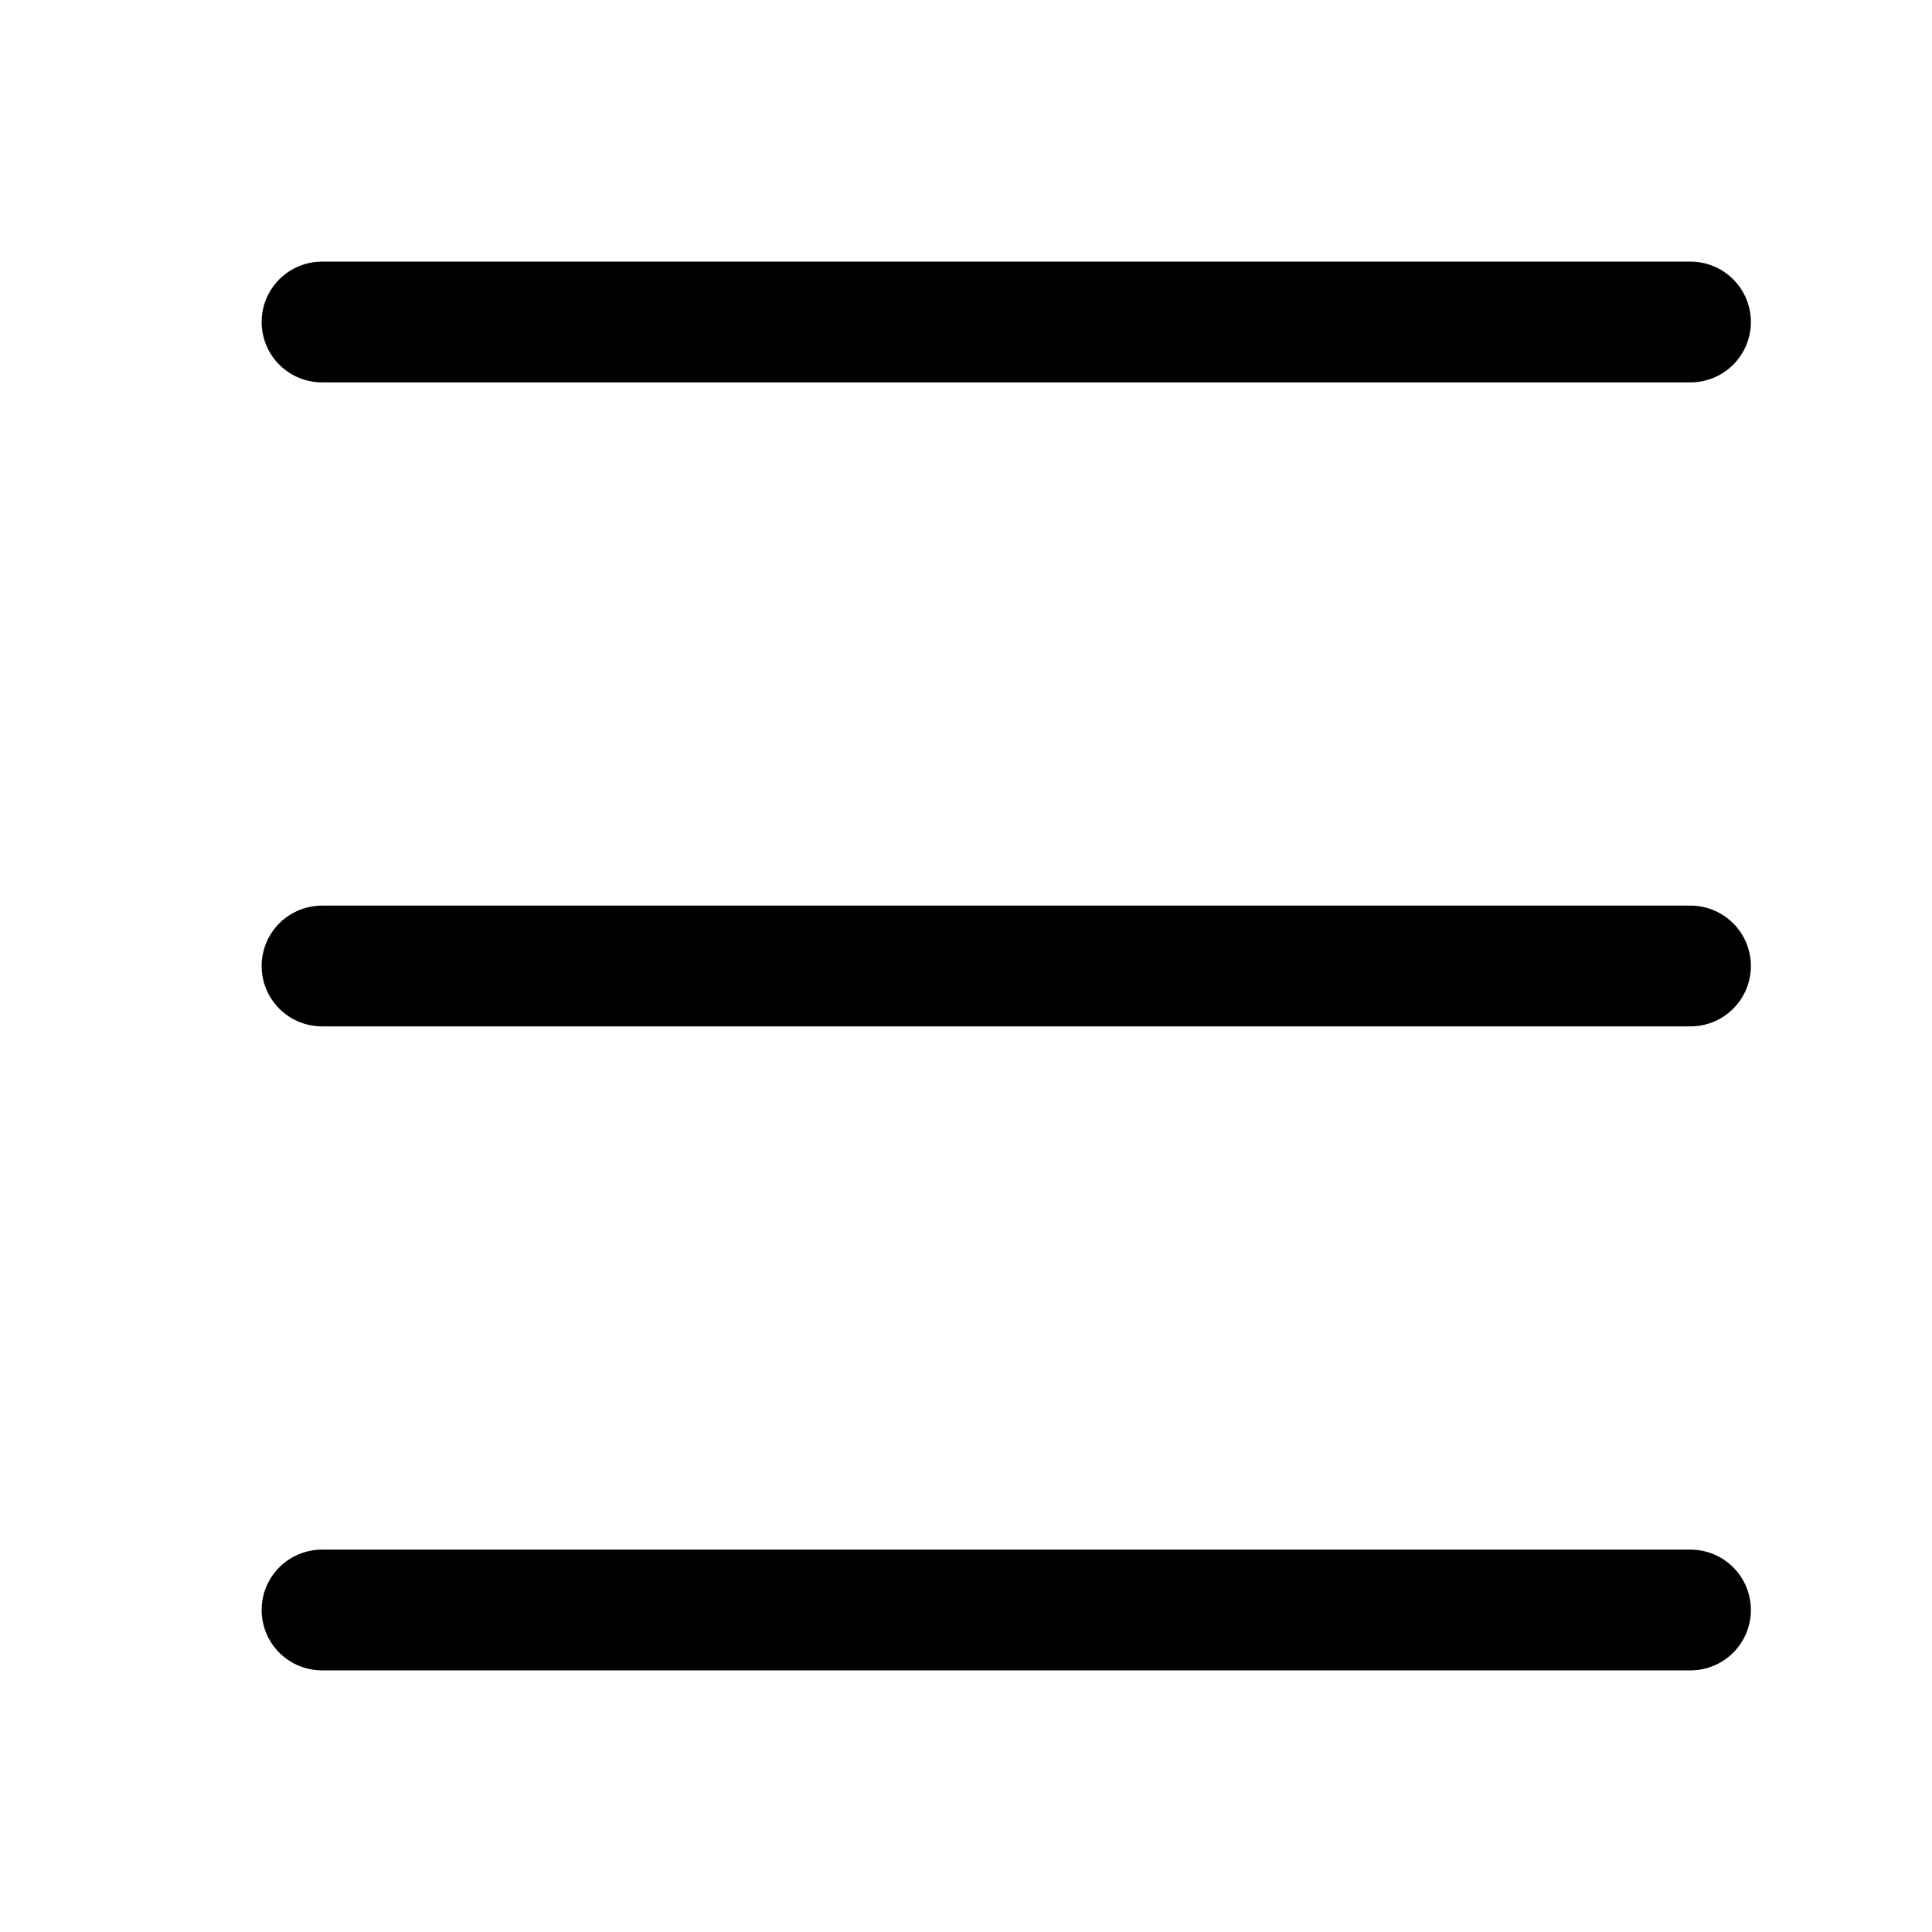
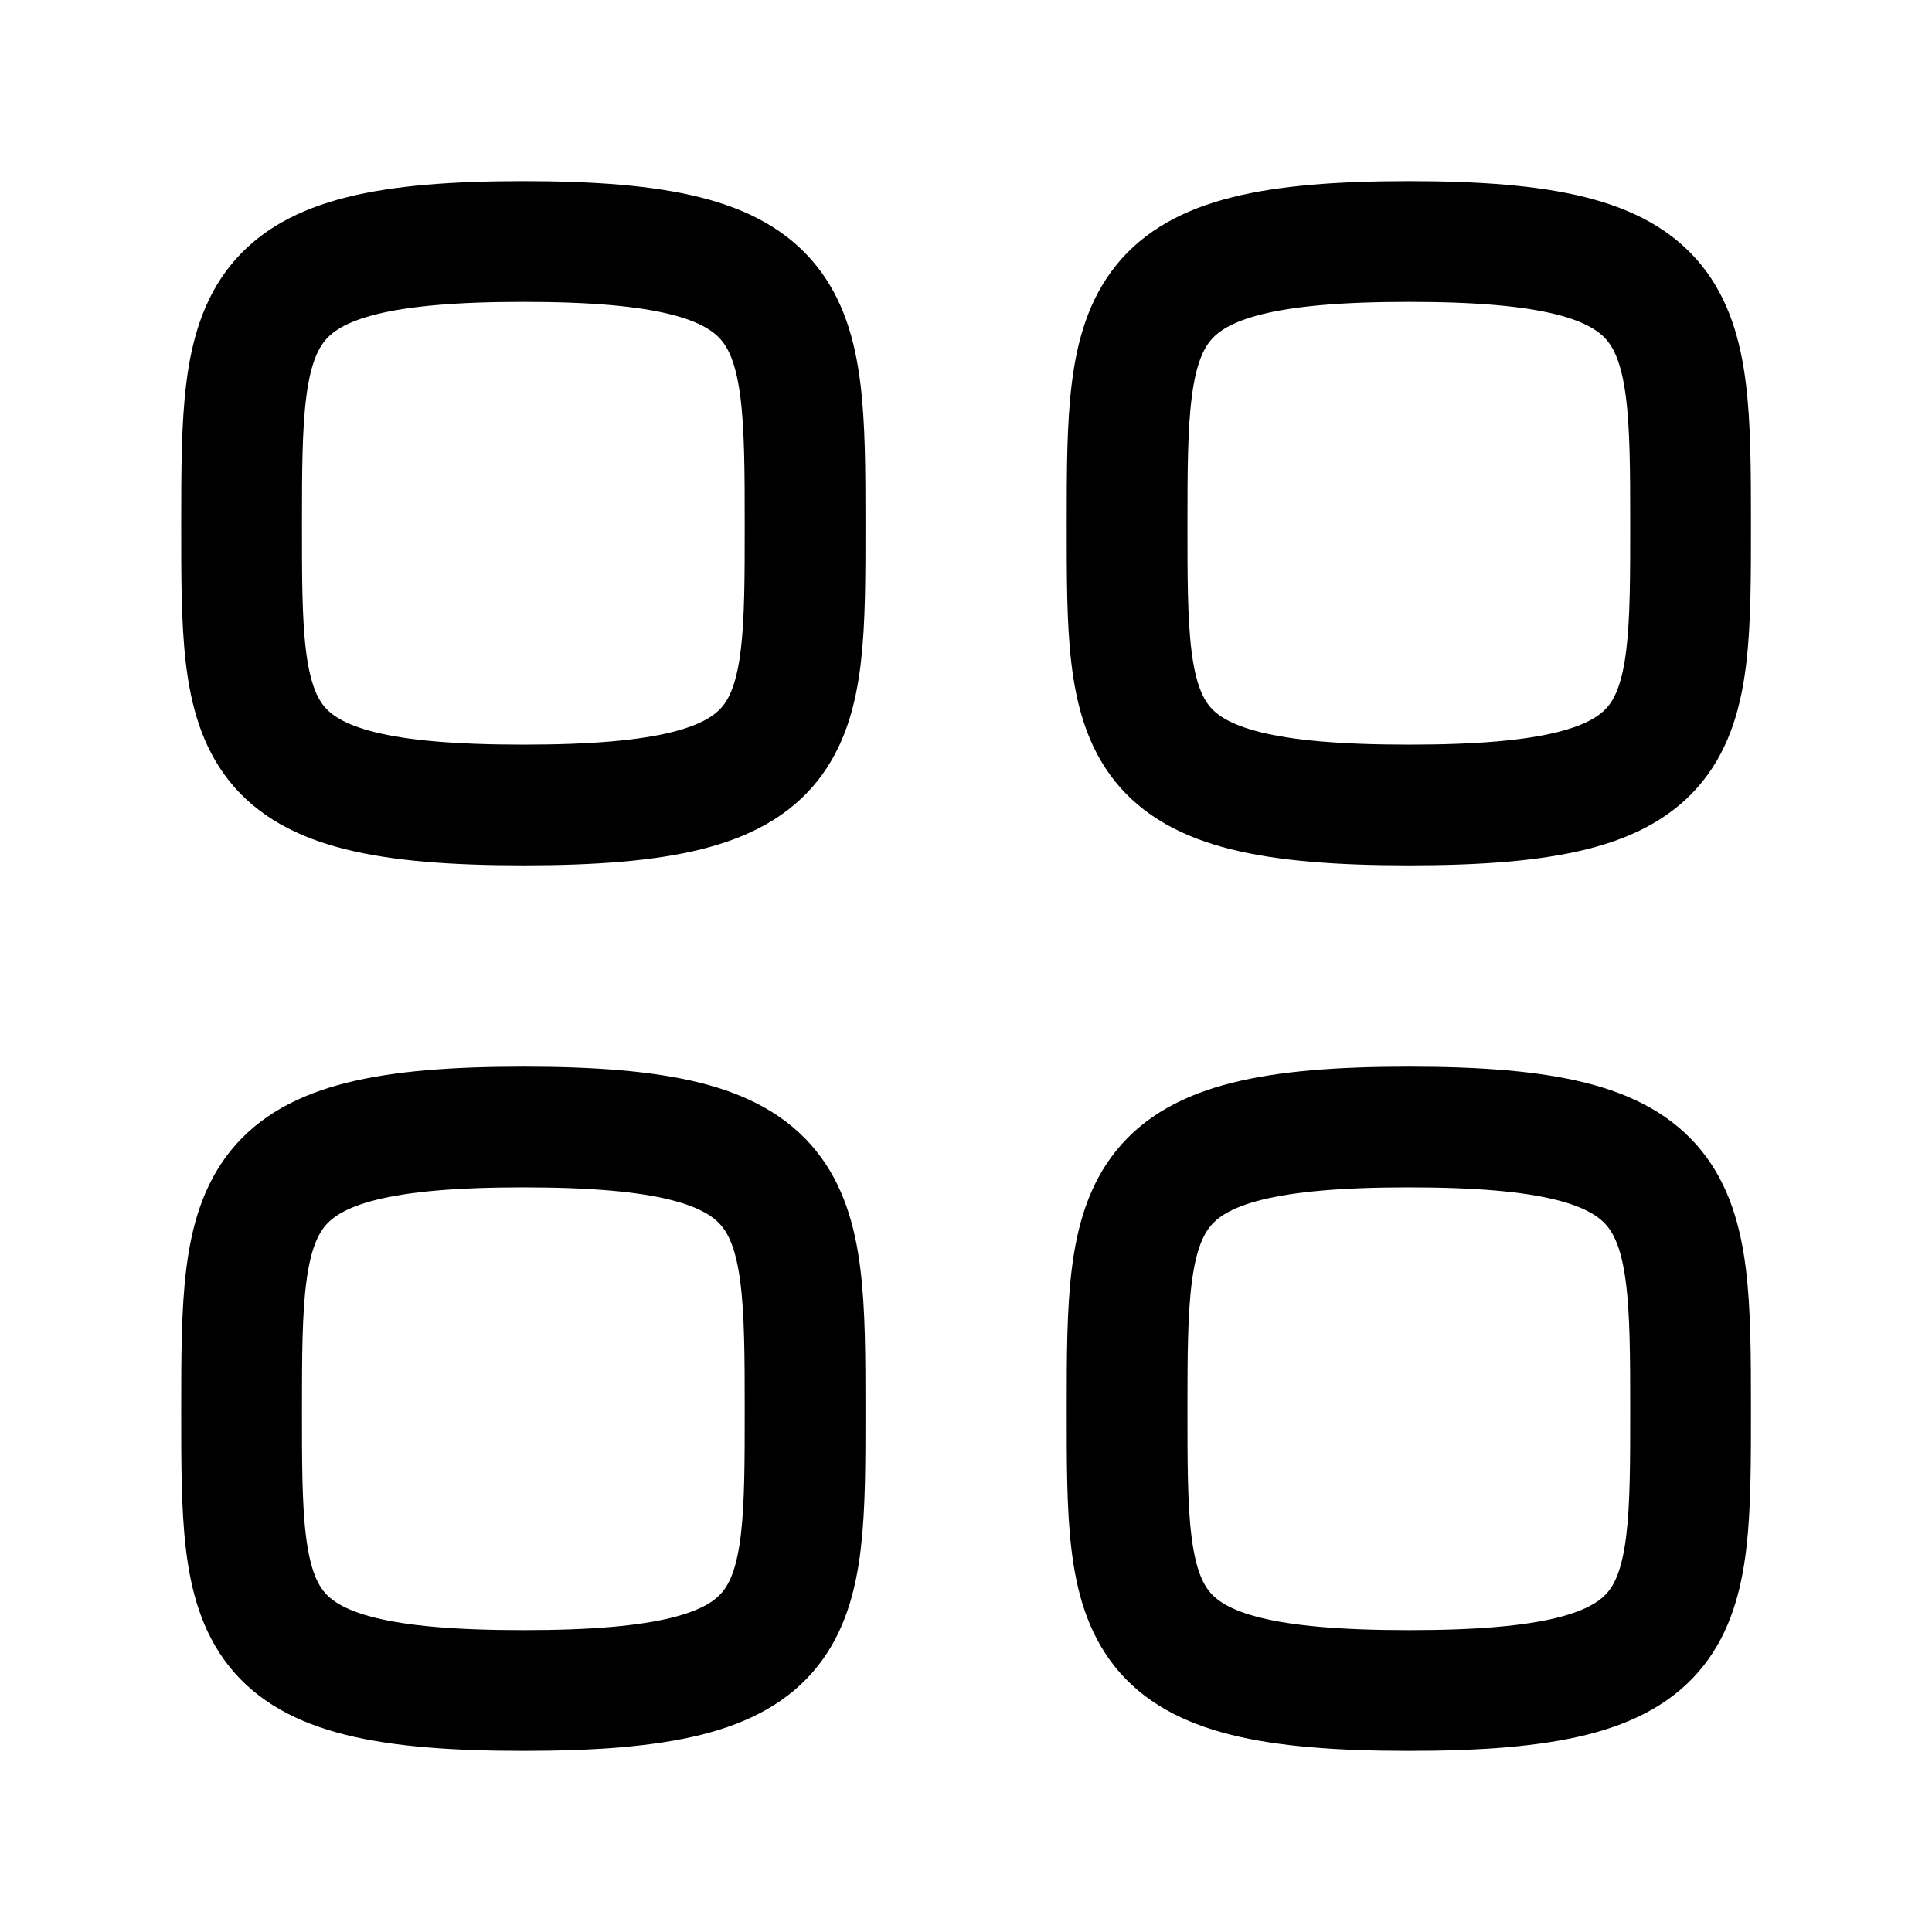
<svg xmlns="http://www.w3.org/2000/svg" width="24" height="24" viewBox="0 0 24 24" fill="none">
-   <g stroke="currentColor" stroke-width="1.5" stroke-linecap="round" stroke-linejoin="round">
-     <path d="M4 4H21" />
-     <path d="M4 12H21" />
-     <path d="M4 20H21" />
+   <g transform="translate(3, 3)" stroke="currentColor" stroke-width="1.5" stroke-linecap="round" stroke-linejoin="round">
+     <path d="M0.001,3.5 C0.001,0.875 0.029,0 3.501,0 C6.973,0 7.001,0.875 7.001,3.5 C7.001,6.125 7.012,7 3.501,7 C-0.01,7 0.001,6.125 0.001,3.5 Z" />
+     <path d="M11.001,3.5 C11.001,0.875 11.029,0 14.501,0 C17.973,0 18.001,0.875 18.001,3.5 C18.001,6.125 18.012,7 14.501,7 C10.99,7 11.001,6.125 11.001,3.5 Z" />
+     <path d="M0.001,14.5 C0.001,11.875 0.029,11 3.501,11 C6.973,11 7.001,11.875 7.001,14.5 C7.001,17.125 7.012,18 3.501,18 C-0.01,18 0.001,17.125 0.001,14.5 Z" />
+     <path d="M11.001,14.5 C11.001,11.875 11.029,11 14.501,11 C17.973,11 18.001,11.875 18.001,14.5 C18.001,17.125 18.012,18 14.501,18 C10.99,18 11.001,17.125 11.001,14.5 Z" />
  </g>
</svg>
